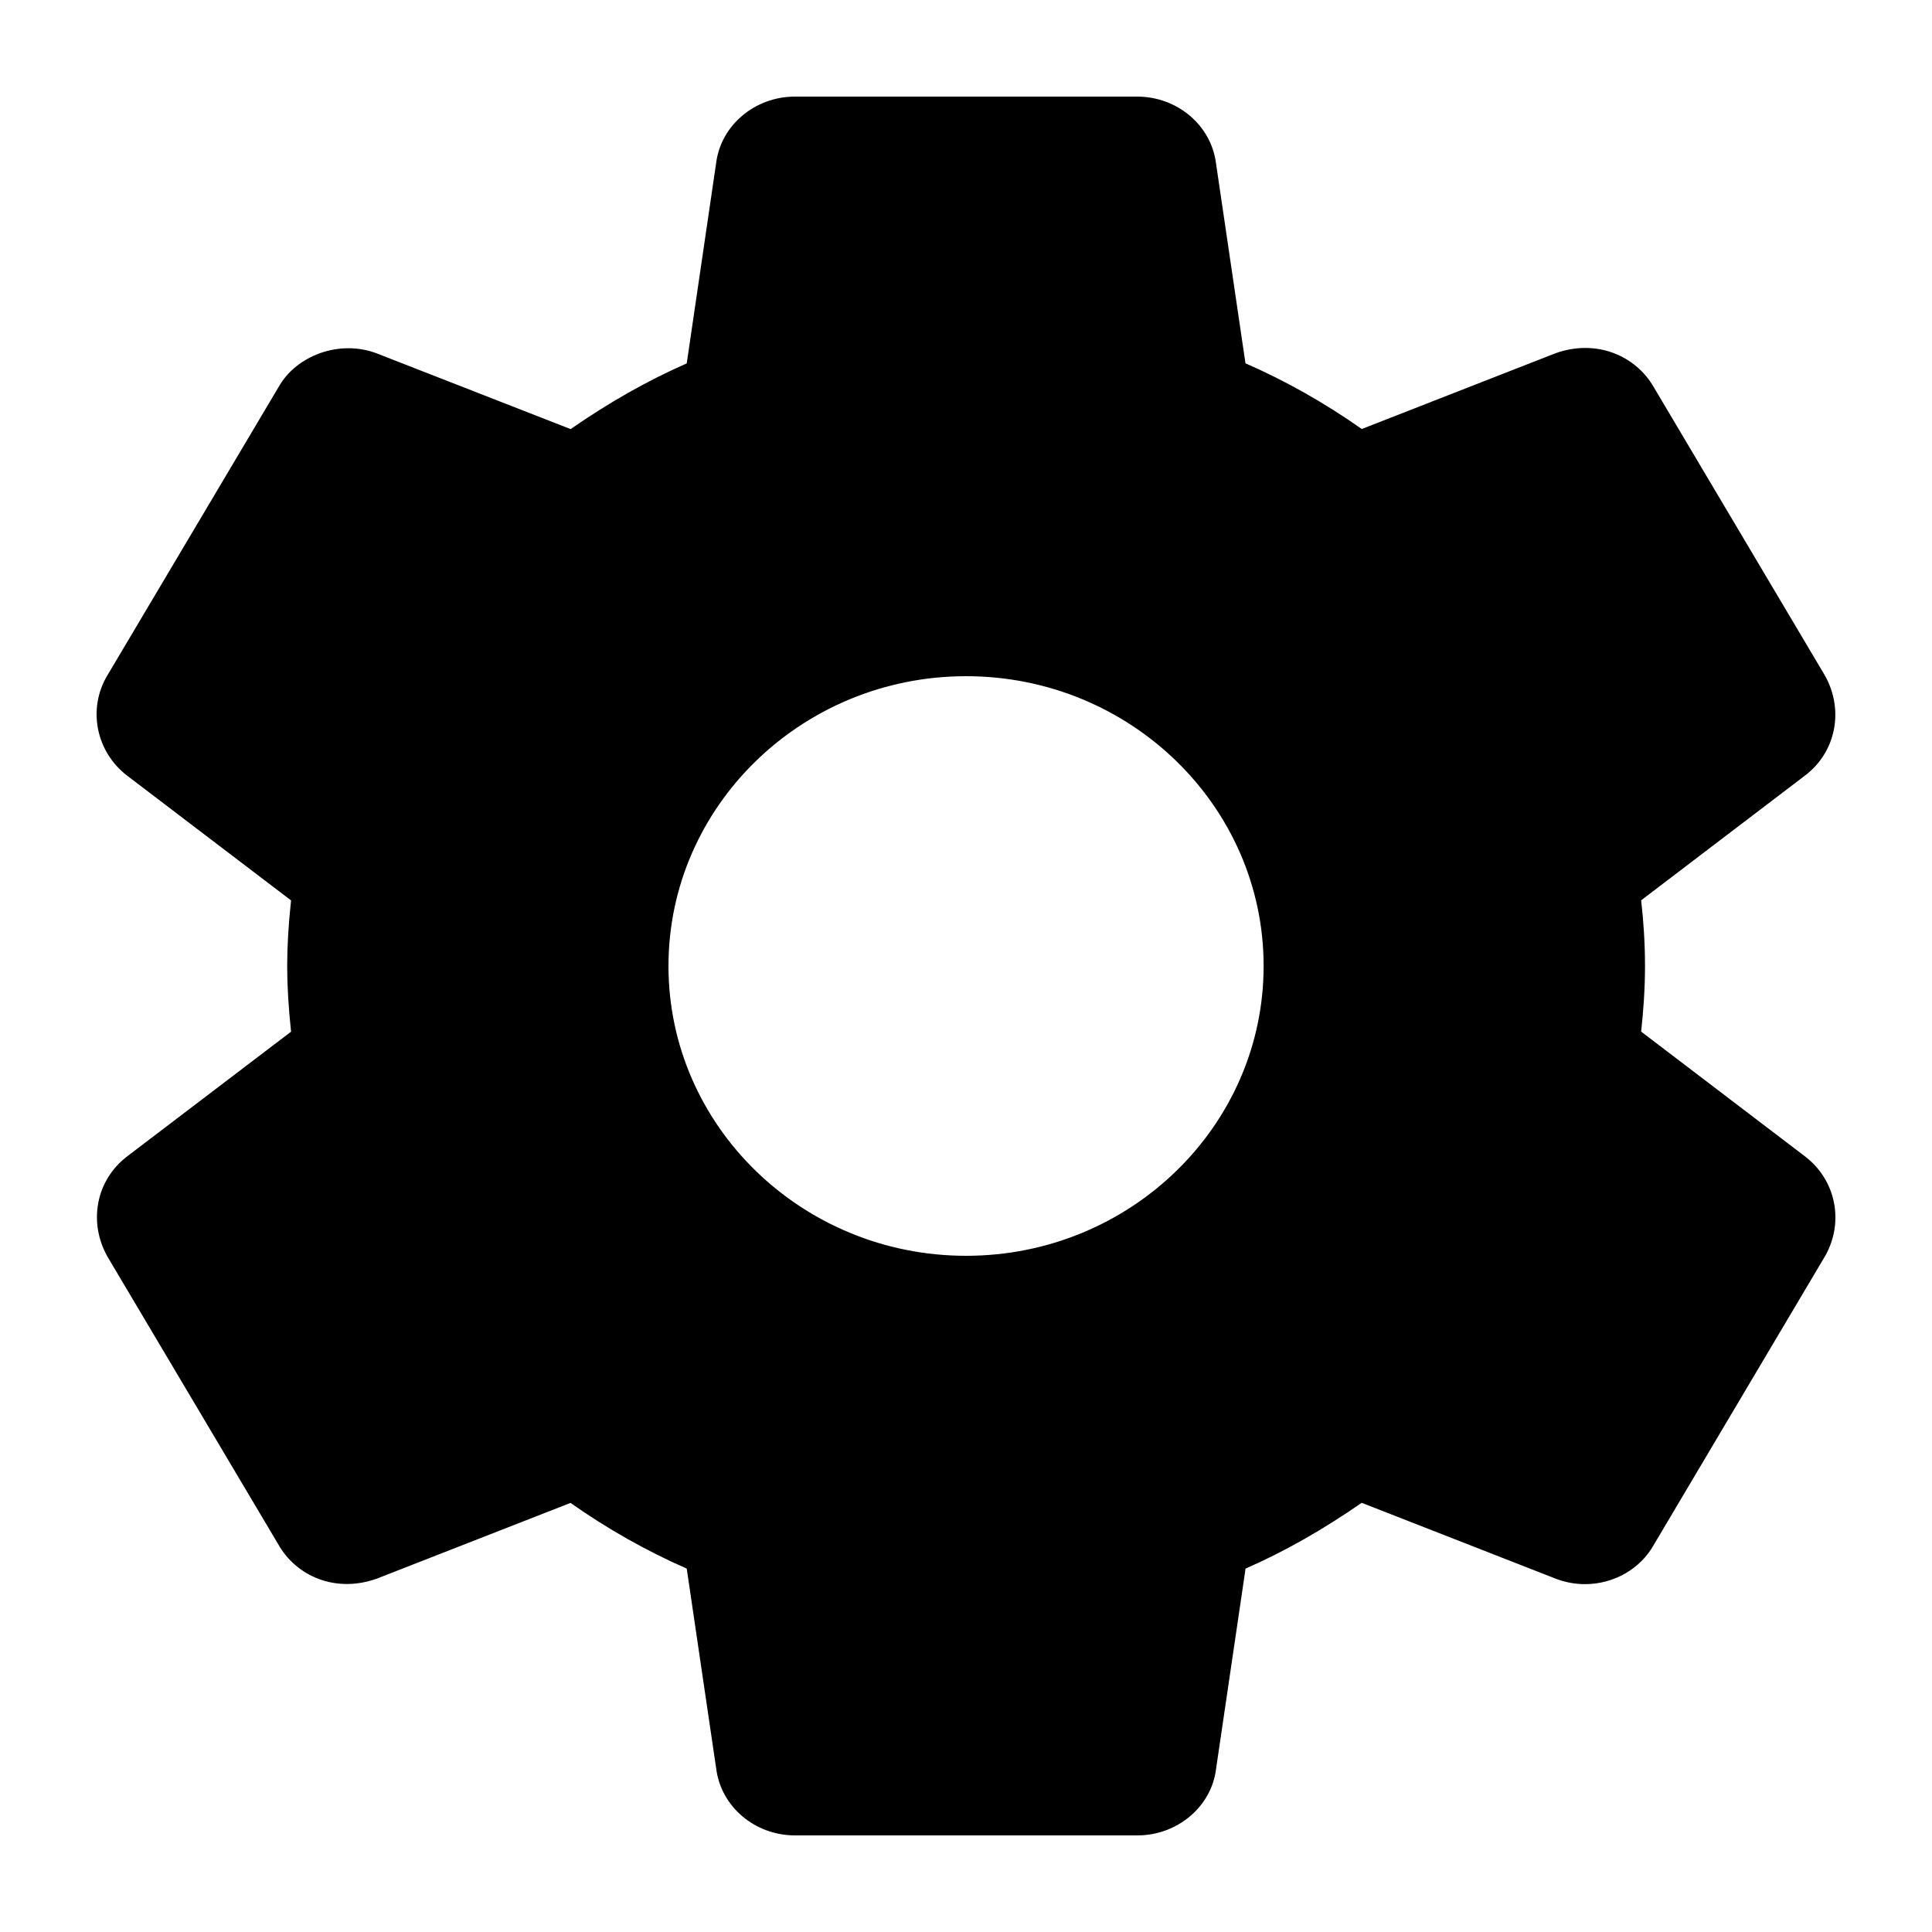
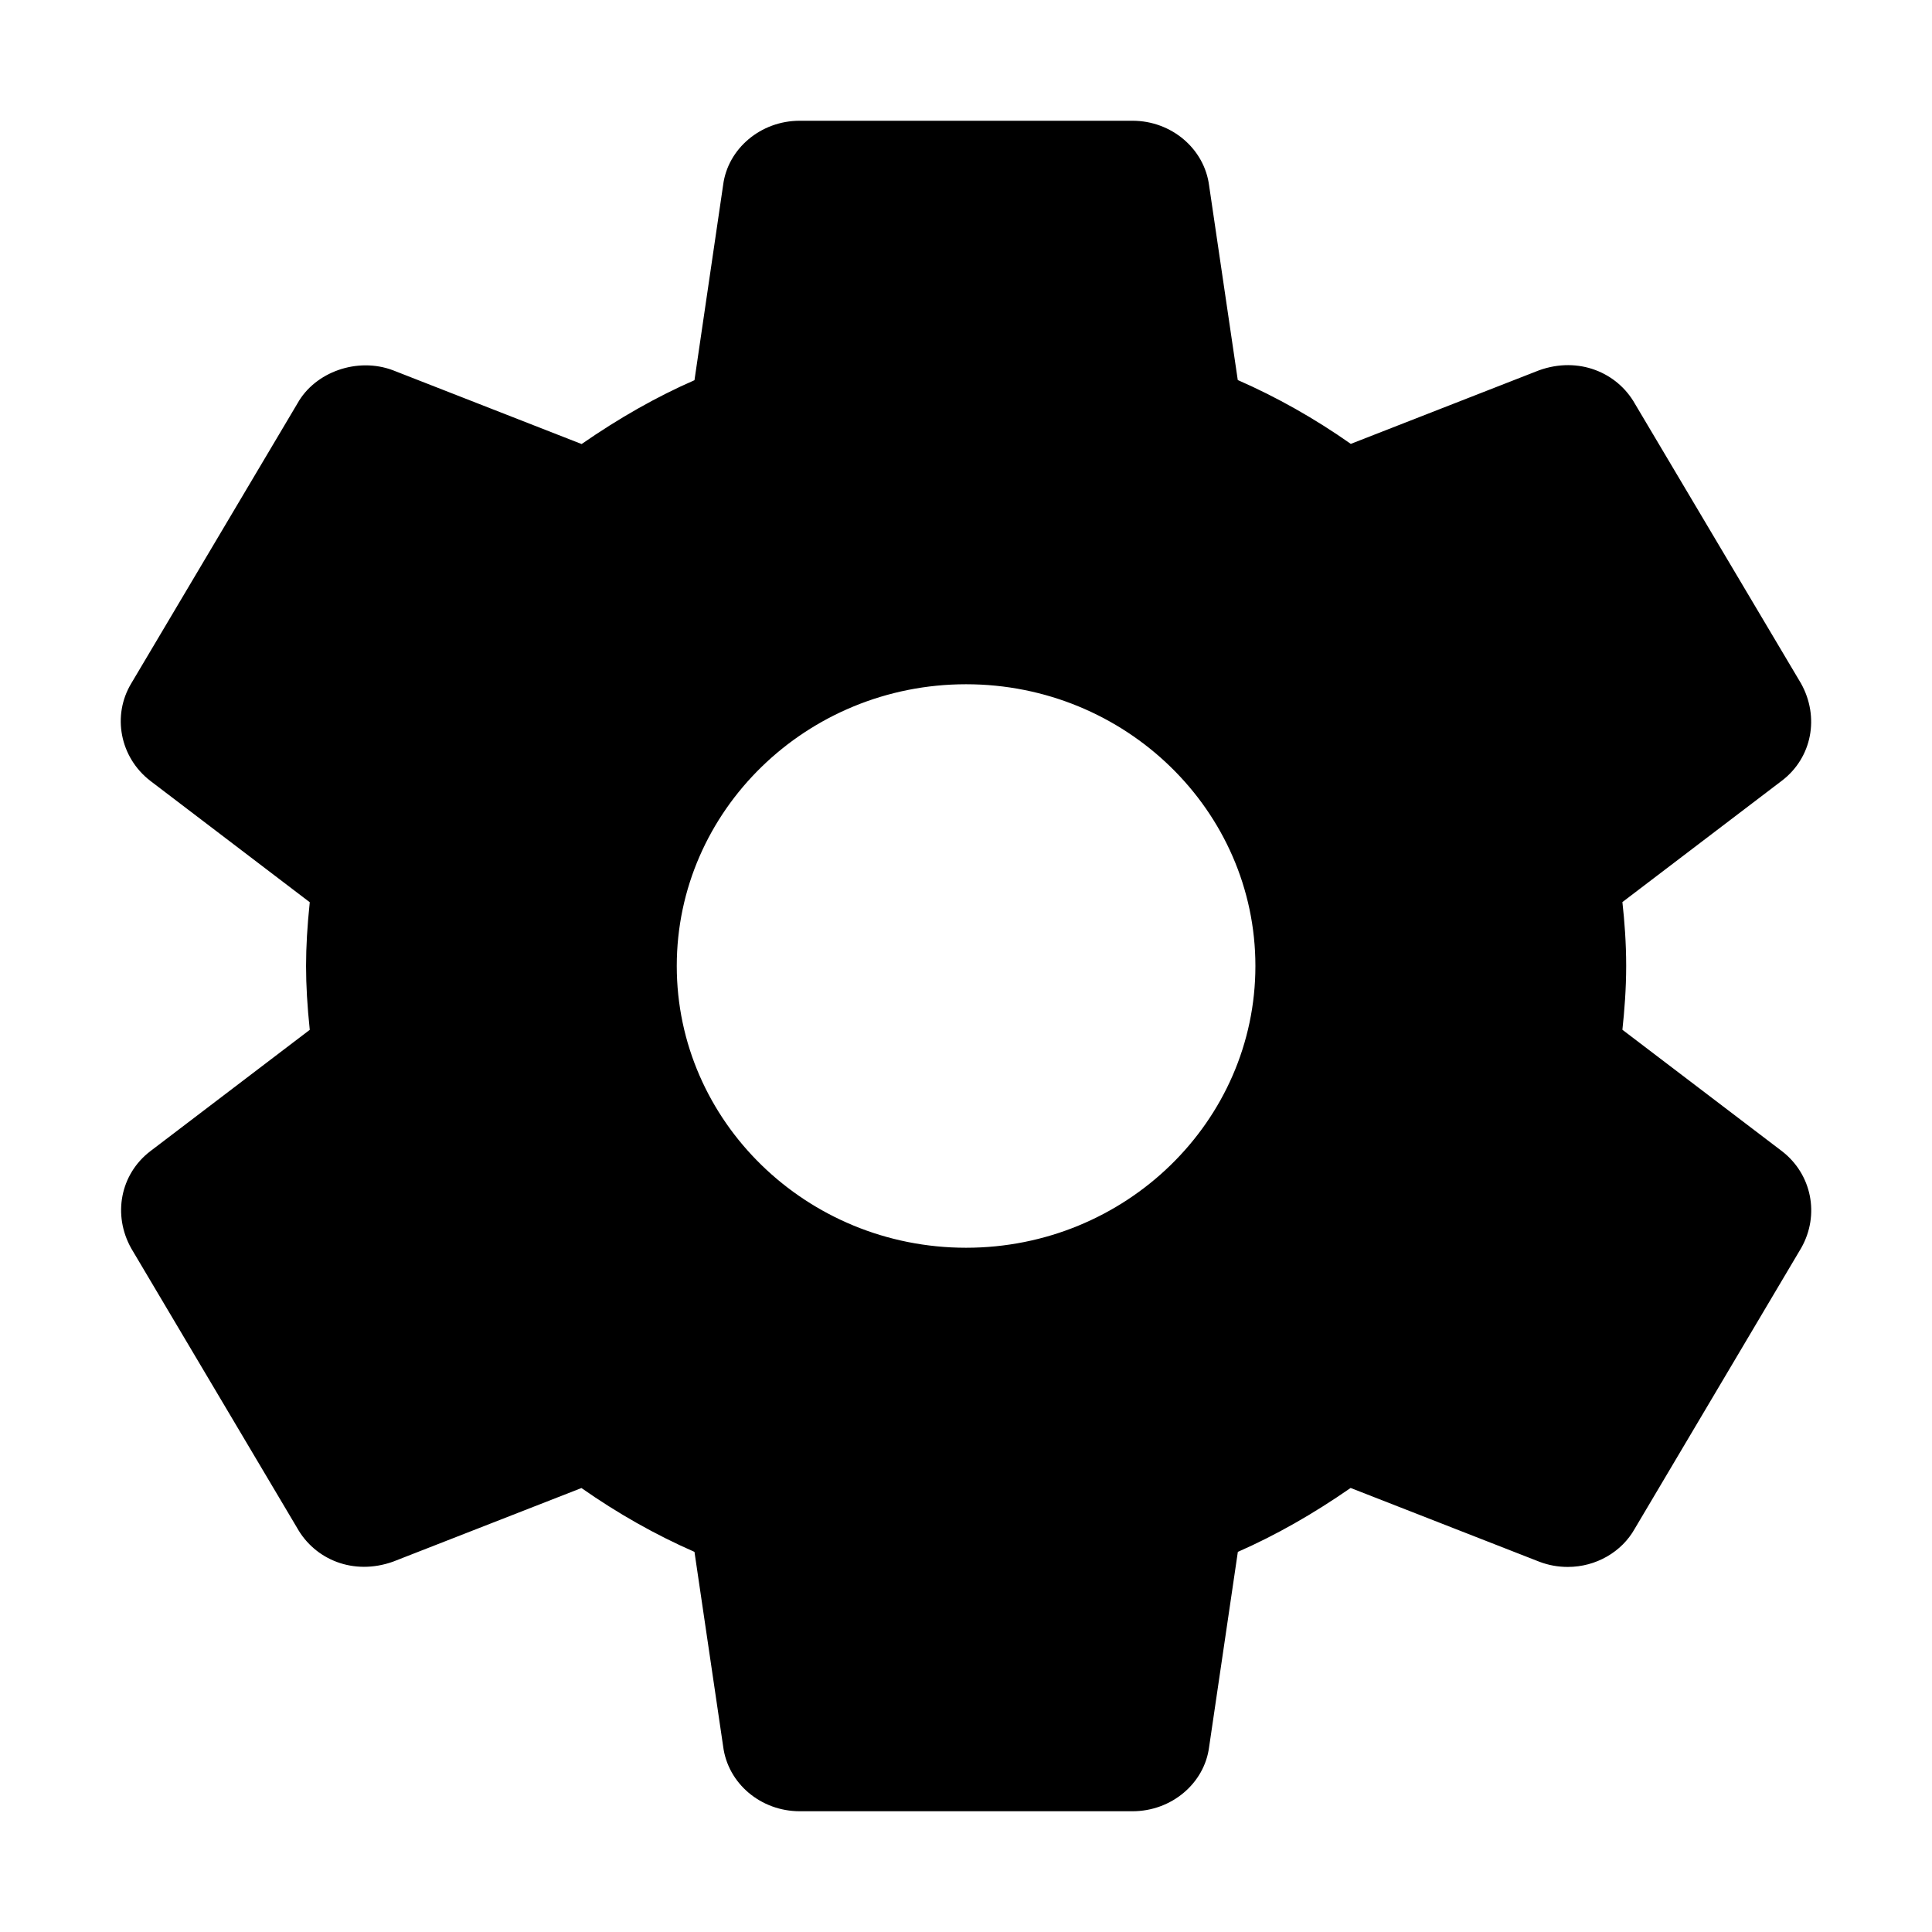
- <svg xmlns="http://www.w3.org/2000/svg" width="20" height="20" viewBox="0 0 20 20" fill="inherit">
-   <path d="M18.688 11.973L16.989 10.679C17.011 10.479 17.029 10.246 17.029 9.999C17.029 9.752 17.012 9.519 16.989 9.32L18.69 8.025C19.006 7.782 19.092 7.351 18.891 6.992L17.124 4.015C16.935 3.679 16.522 3.506 16.102 3.657L14.097 4.441C13.713 4.171 13.31 3.943 12.893 3.761L12.588 1.69C12.538 1.297 12.187 1 11.772 1H8.229C7.814 1 7.464 1.297 7.414 1.684L7.109 3.762C6.705 3.939 6.308 4.164 5.907 4.442L3.897 3.657C3.52 3.515 3.07 3.674 2.883 4.008L1.113 6.989C0.905 7.332 0.991 7.779 1.314 8.028L3.013 9.321C2.986 9.574 2.973 9.794 2.973 10C2.973 10.206 2.986 10.426 3.013 10.68L1.312 11.974C0.996 12.218 0.911 12.649 1.112 13.008L2.879 15.984C3.067 16.32 3.477 16.494 3.901 16.342L5.906 15.558C6.289 15.828 6.692 16.055 7.109 16.238L7.414 18.308C7.464 18.703 7.814 19 8.23 19H11.773C12.188 19 12.539 18.703 12.588 18.316L12.894 16.238C13.298 16.061 13.694 15.836 14.096 15.557L16.106 16.343C16.203 16.38 16.304 16.399 16.408 16.399C16.707 16.399 16.982 16.24 17.12 15.992L18.895 13C19.092 12.649 19.006 12.218 18.688 11.973ZM10.001 13C8.302 13 6.92 11.655 6.92 10C6.92 8.346 8.302 7 10.001 7C11.7 7 13.081 8.346 13.081 10C13.081 11.655 11.7 13 10.001 13Z" fill="inherit" />
+ <svg xmlns="http://www.w3.org/2000/svg" width="24" height="24" viewBox="0 0 24 24" fill="inherit">
+   <path d="M22.137 14.301L20.154 12.792C20.179 12.559 20.201 12.287 20.201 11.999C20.201 11.711 20.18 11.439 20.154 11.206L22.138 9.696C22.507 9.413 22.607 8.91 22.373 8.49L20.311 5.018C20.091 4.626 19.609 4.424 19.119 4.6L16.78 5.514C16.332 5.199 15.862 4.934 15.376 4.721L15.02 2.305C14.961 1.847 14.552 1.5 14.068 1.5H9.934C9.45 1.5 9.041 1.847 8.983 2.298L8.627 4.723C8.156 4.929 7.693 5.192 7.225 5.516L4.88 4.599C4.44 4.434 3.915 4.619 3.696 5.01L1.632 8.487C1.389 8.888 1.49 9.408 1.866 9.699L3.848 11.208C3.817 11.503 3.802 11.759 3.802 12C3.802 12.241 3.817 12.497 3.848 12.793L1.864 14.303C1.496 14.587 1.396 15.091 1.631 15.509L3.692 18.982C3.912 19.373 4.39 19.576 4.884 19.399L7.223 18.485C7.671 18.799 8.141 19.065 8.627 19.278L8.983 21.693C9.041 22.154 9.45 22.5 9.935 22.5H14.068C14.553 22.5 14.962 22.154 15.02 21.702L15.377 19.278C15.848 19.071 16.309 18.809 16.778 18.484L19.124 19.401C19.237 19.444 19.355 19.465 19.476 19.465C19.825 19.465 20.145 19.28 20.307 18.991L22.377 15.5C22.607 15.091 22.507 14.587 22.137 14.301ZM12.001 15.5C10.019 15.5 8.407 13.93 8.407 12C8.407 10.07 10.019 8.5 12.001 8.5C13.983 8.5 15.595 10.07 15.595 12C15.595 13.93 13.983 15.5 12.001 15.5Z" fill="inherit" />
</svg>
